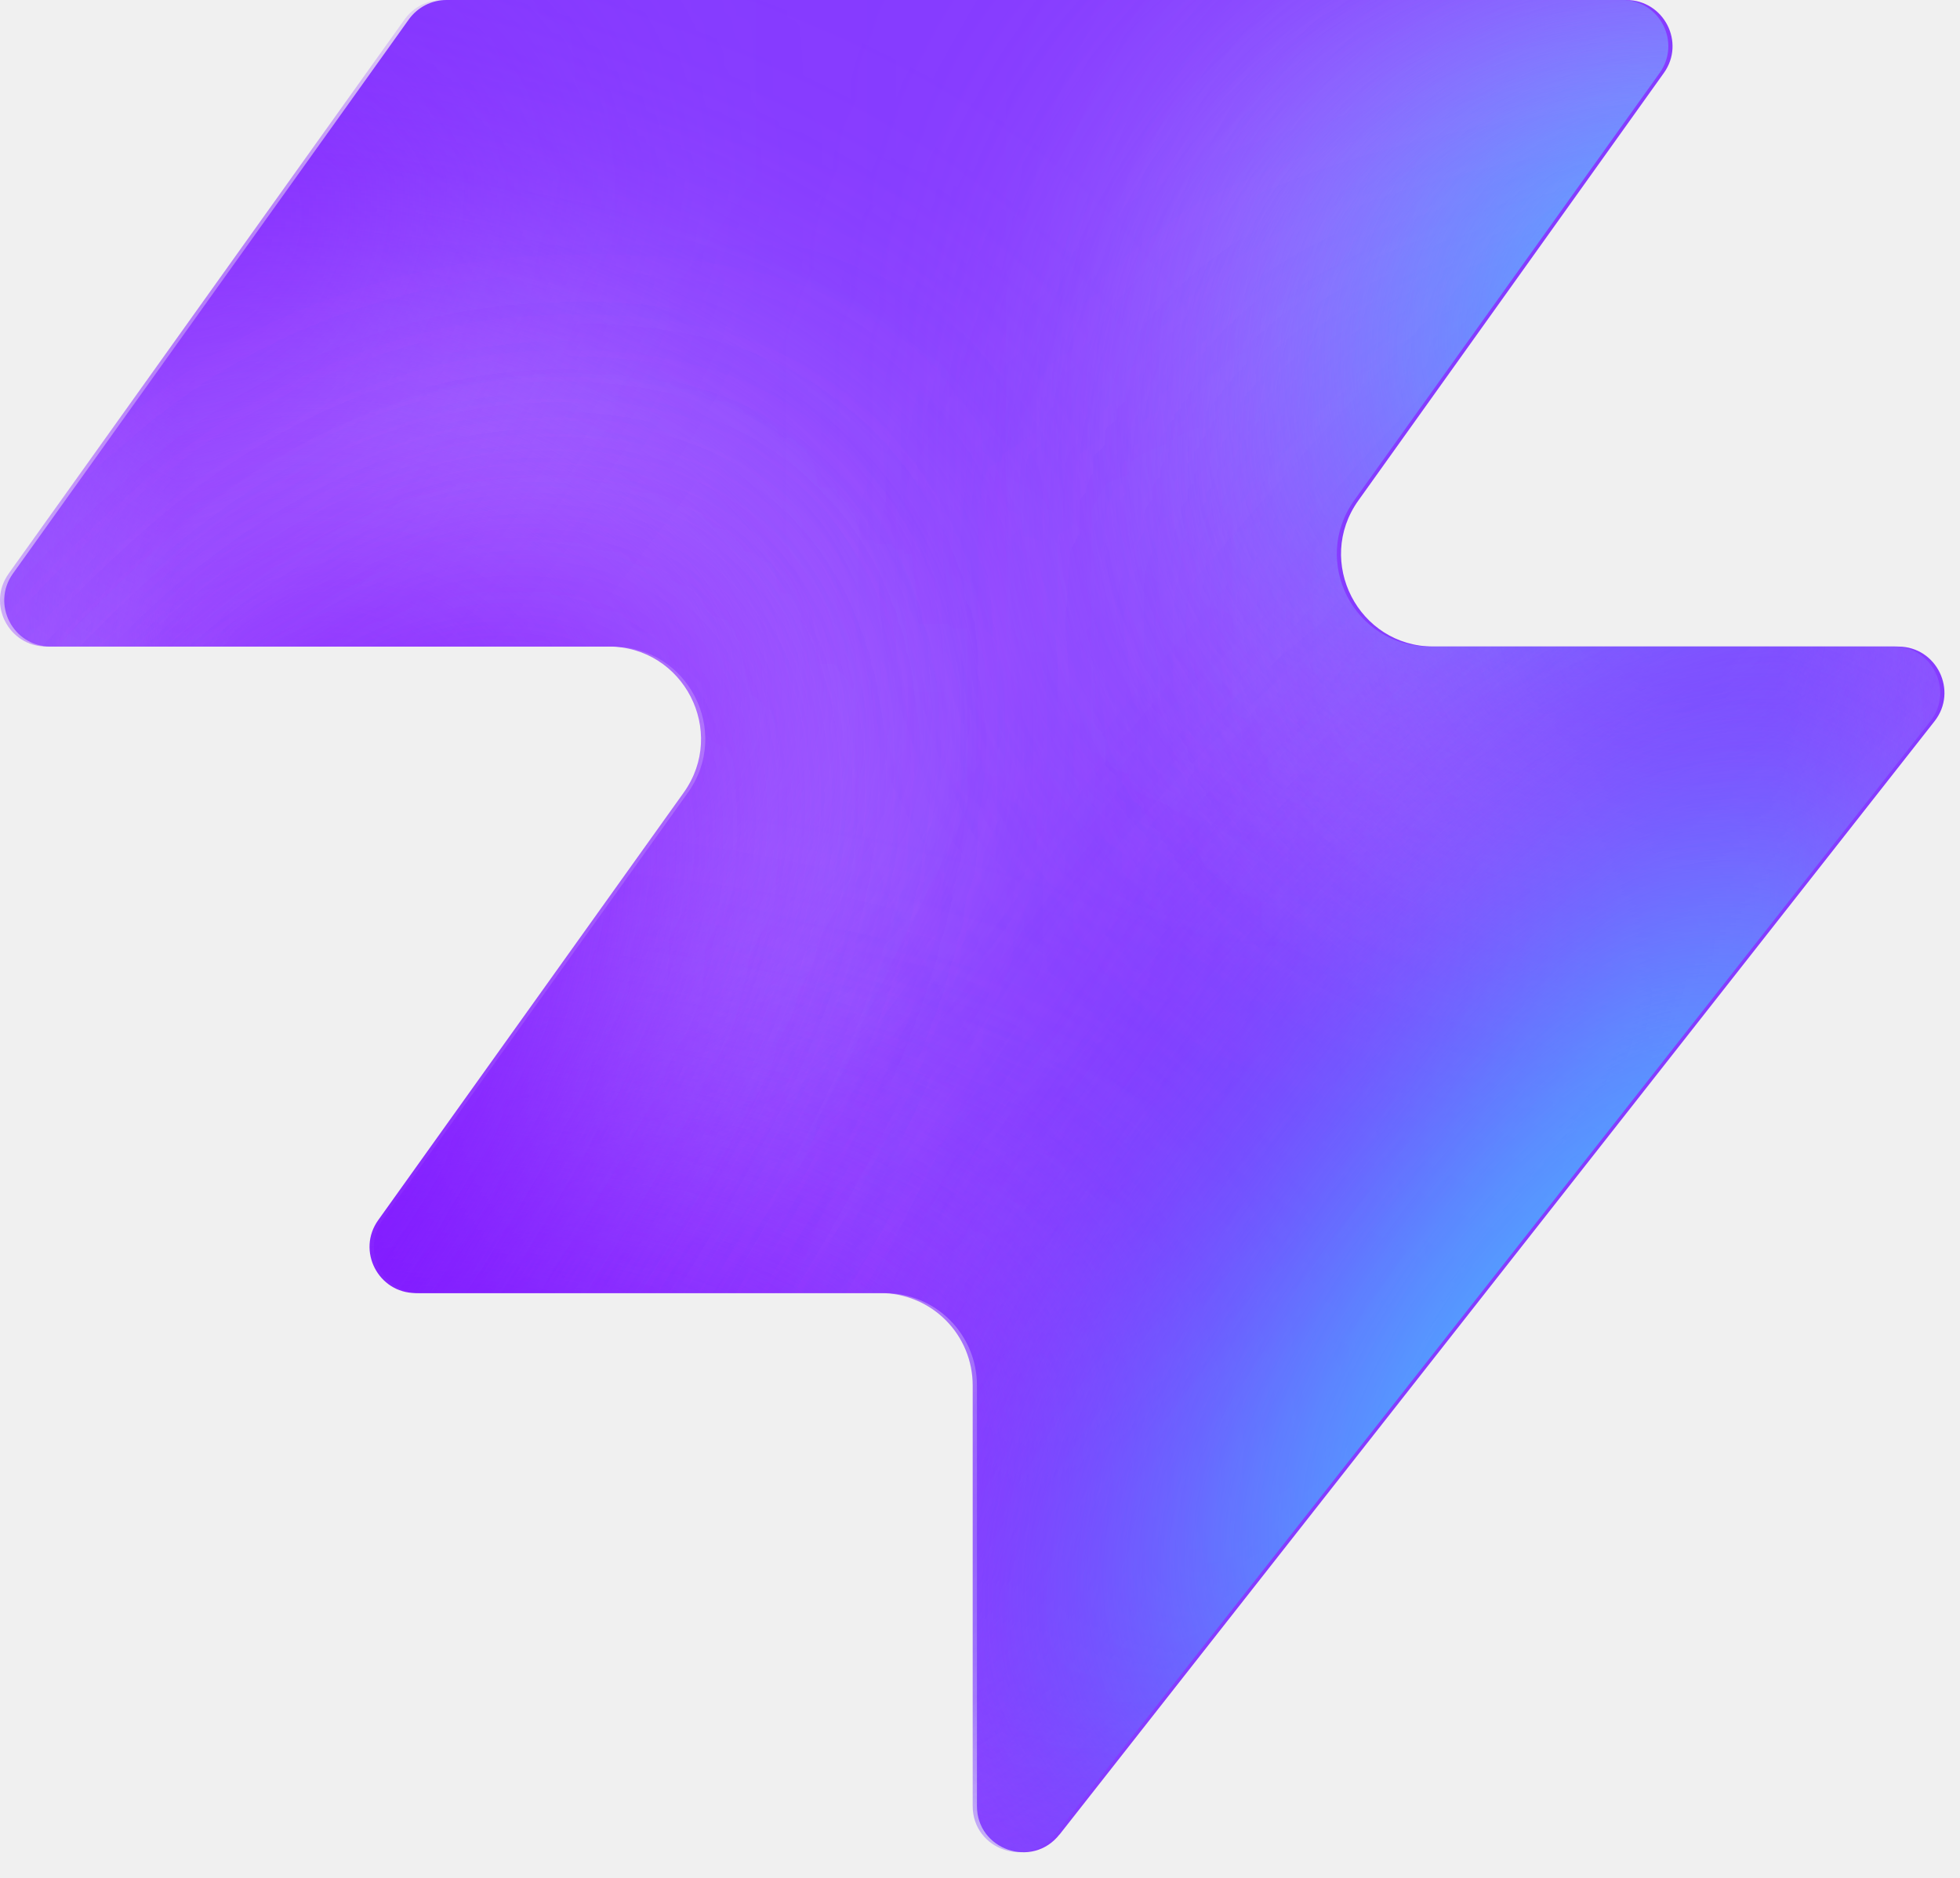
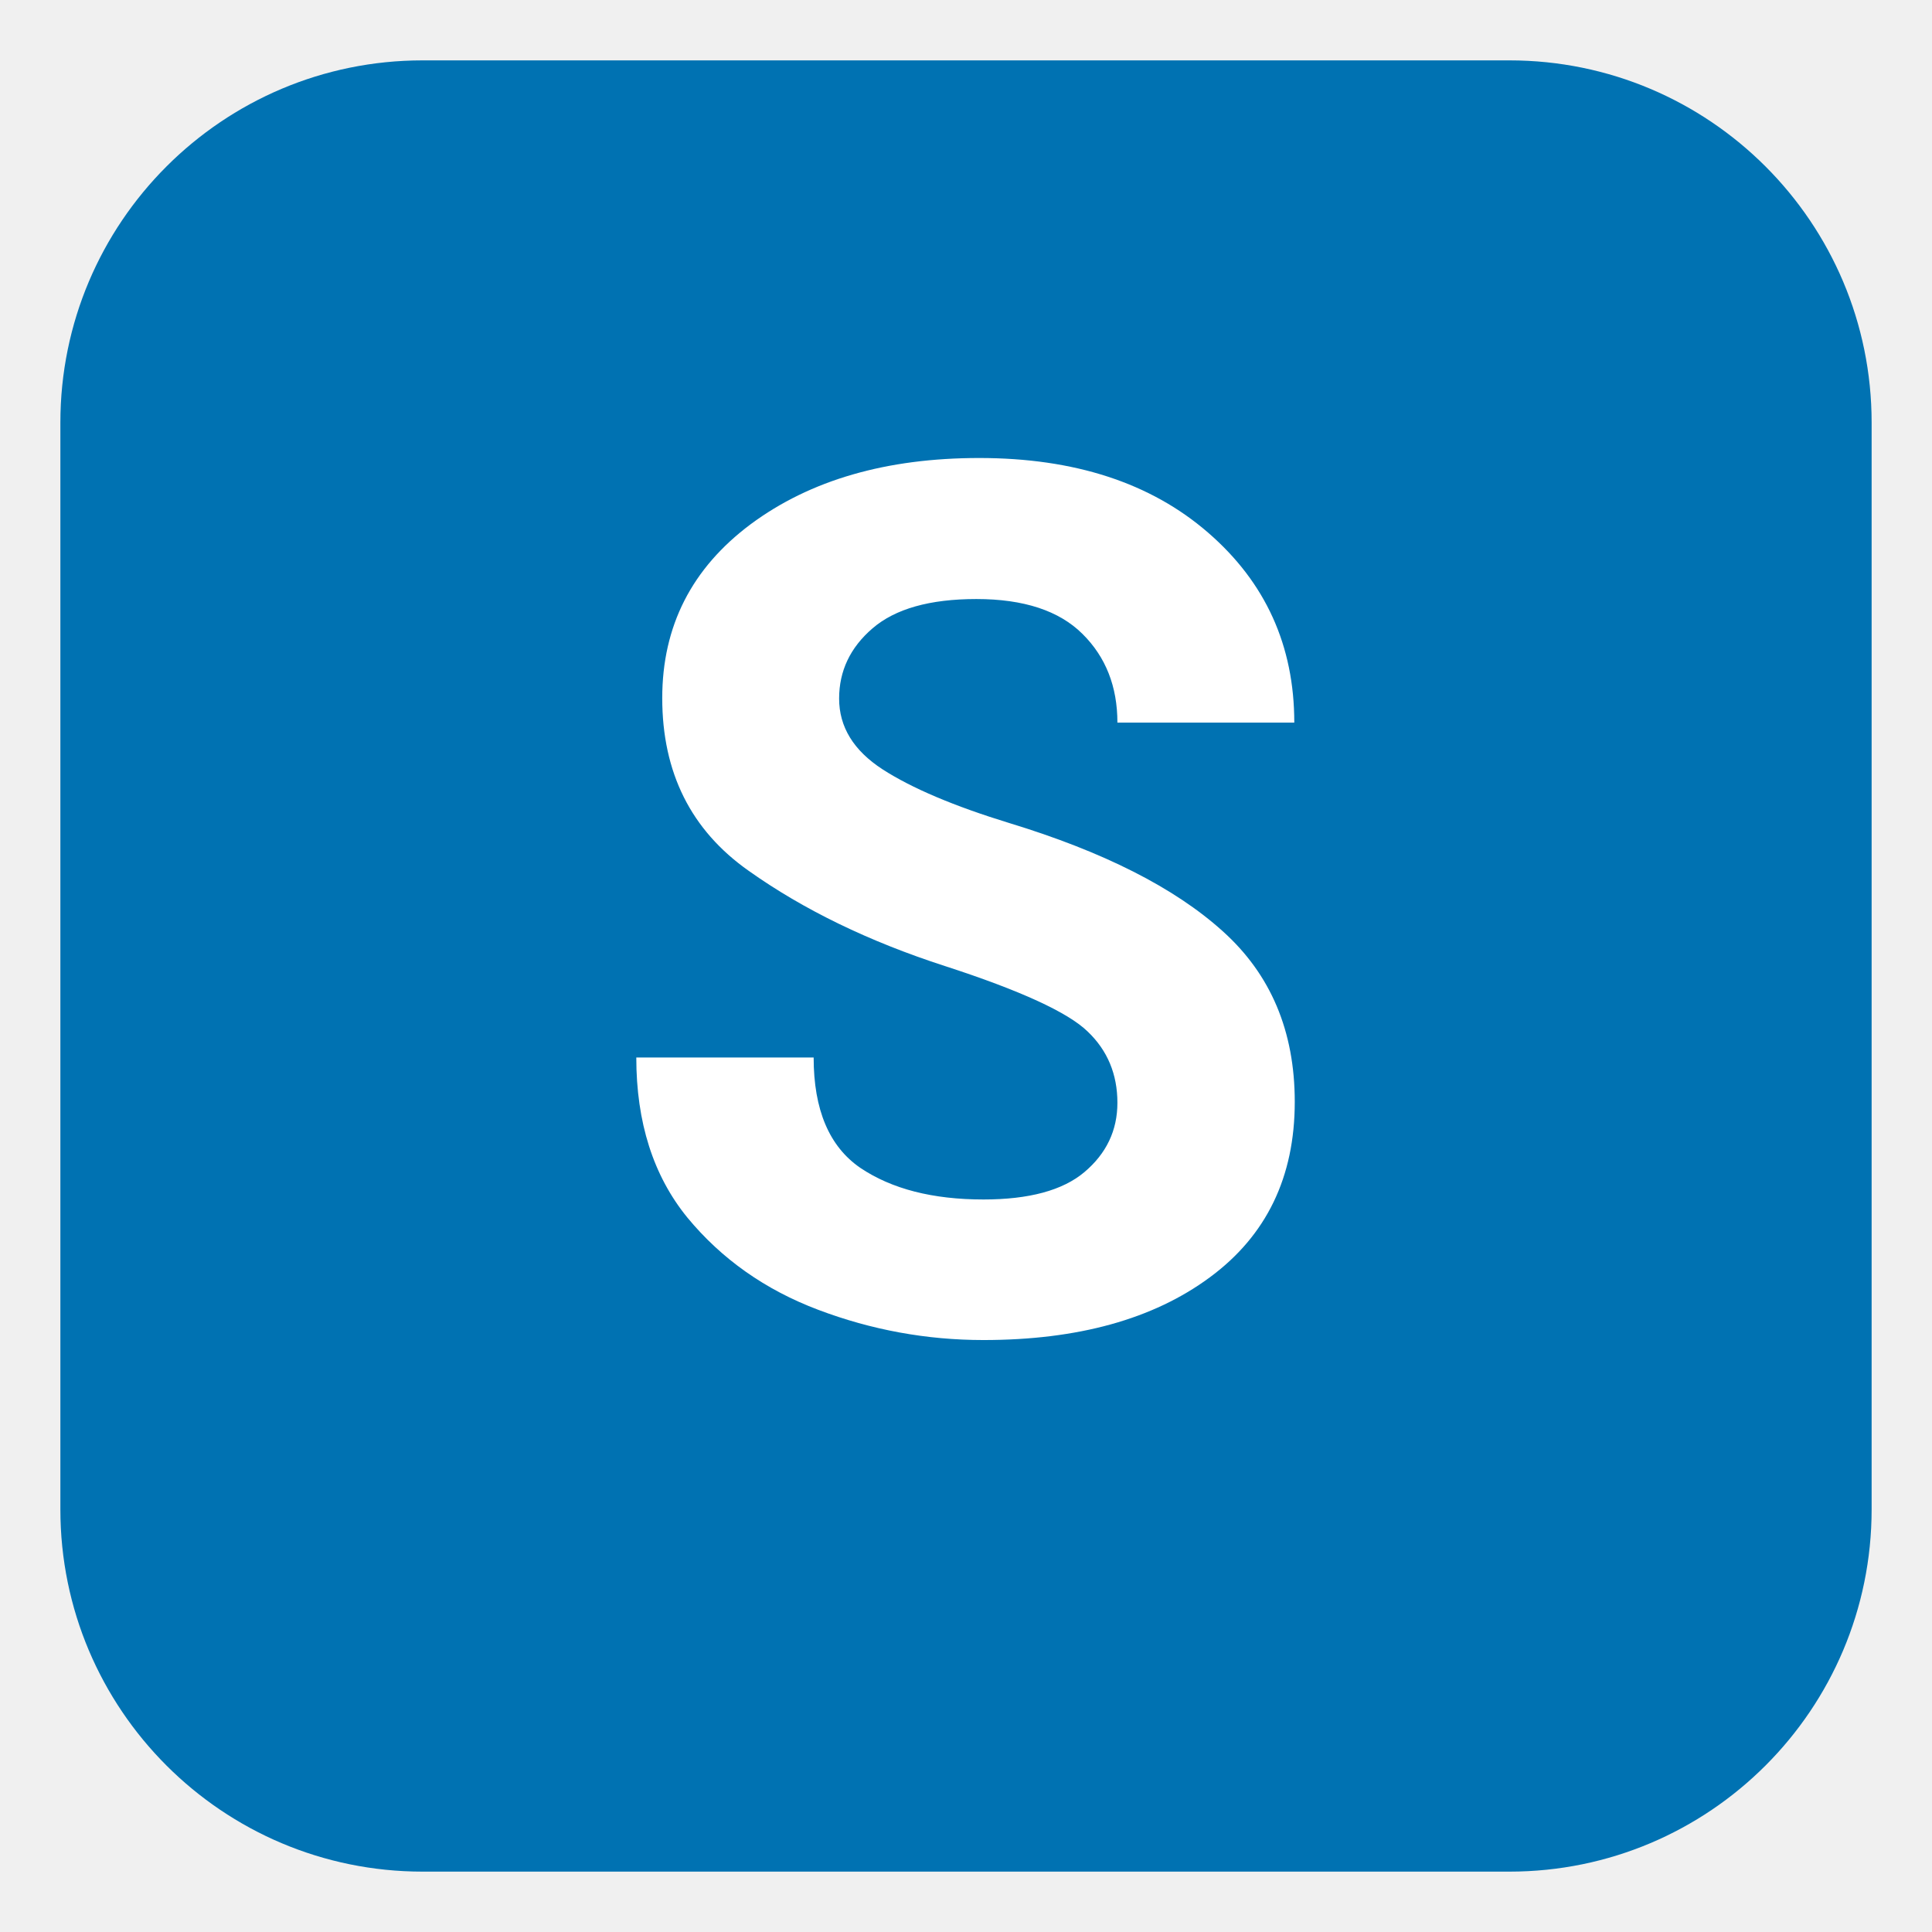
- <svg xmlns="http://www.w3.org/2000/svg" width="48" height="46" fill="none" viewBox="0 0 48 46">
-   <path fill="#863bff" d="M25.946 44.938c-.664.845-2.021.375-2.021-.698V33.937a2.26 2.26 0 0 0-2.262-2.262H10.287c-.92 0-1.456-1.04-.92-1.788l7.48-10.471c1.07-1.497 0-3.578-1.842-3.578H1.237c-.92 0-1.456-1.04-.92-1.788L10.013.474c.214-.297.556-.474.92-.474h28.894c.92 0 1.456 1.04.92 1.788l-7.48 10.471c-1.07 1.498 0 3.579 1.842 3.579h11.377c.943 0 1.473 1.088.89 1.83L25.947 44.94z" style="fill:#863bff;fill:color(display-p3 .525 .23 1);fill-opacity:1" />
-   <mask id="a" width="48" height="46" x="0" y="0" maskUnits="userSpaceOnUse" style="mask-type:alpha">
-     <path fill="#000" d="M25.842 44.938c-.664.844-2.021.375-2.021-.698V33.937a2.26 2.26 0 0 0-2.262-2.262H10.183c-.92 0-1.456-1.04-.92-1.788l7.48-10.471c1.07-1.498 0-3.579-1.842-3.579H1.133c-.92 0-1.456-1.04-.92-1.787L9.91.473c.214-.297.556-.474.92-.474h28.894c.92 0 1.456 1.04.92 1.788l-7.48 10.471c-1.07 1.498 0 3.578 1.842 3.578h11.377c.943 0 1.473 1.088.89 1.832L25.843 44.94z" style="fill:#000;fill-opacity:1" />
-   </mask>
-   <g mask="url(#a)">
-     <g filter="url(#b)">
-       <ellipse cx="5.508" cy="14.704" fill="#ede6ff" rx="5.508" ry="14.704" style="fill:#ede6ff;fill:color(display-p3 .927 .903 1);fill-opacity:1" transform="matrix(.00324 1 1 -.00324 -4.47 31.516)" />
-     </g>
-     <g filter="url(#c)">
-       <ellipse cx="10.399" cy="29.851" fill="#ede6ff" rx="10.399" ry="29.851" style="fill:#ede6ff;fill:color(display-p3 .927 .903 1);fill-opacity:1" transform="matrix(.00324 1 1 -.00324 -39.328 7.883)" />
-     </g>
-     <g filter="url(#d)">
-       <ellipse cx="5.508" cy="30.487" fill="#7e14ff" rx="5.508" ry="30.487" style="fill:#7e14ff;fill:color(display-p3 .492 .077 1);fill-opacity:1" transform="rotate(89.814 -25.913 -14.639)scale(1 -1)" />
-     </g>
-     <g filter="url(#e)">
-       <ellipse cx="5.508" cy="30.599" fill="#7e14ff" rx="5.508" ry="30.599" style="fill:#7e14ff;fill:color(display-p3 .492 .077 1);fill-opacity:1" transform="rotate(89.814 -32.644 -3.334)scale(1 -1)" />
-     </g>
-     <g filter="url(#f)">
-       <ellipse cx="5.508" cy="30.599" fill="#7e14ff" rx="5.508" ry="30.599" style="fill:#7e14ff;fill:color(display-p3 .492 .077 1);fill-opacity:1" transform="matrix(.00324 1 1 -.00324 -34.34 30.47)" />
-     </g>
-     <g filter="url(#g)">
-       <ellipse cx="14.072" cy="22.078" fill="#ede6ff" rx="14.072" ry="22.078" style="fill:#ede6ff;fill:color(display-p3 .927 .903 1);fill-opacity:1" transform="rotate(93.35 24.506 48.493)scale(-1 1)" />
-     </g>
-     <g filter="url(#h)">
-       <ellipse cx="3.47" cy="21.501" fill="#7e14ff" rx="3.47" ry="21.501" style="fill:#7e14ff;fill:color(display-p3 .492 .077 1);fill-opacity:1" transform="rotate(89.009 28.708 47.59)scale(-1 1)" />
-     </g>
-     <g filter="url(#i)">
-       <ellipse cx="3.47" cy="21.501" fill="#7e14ff" rx="3.47" ry="21.501" style="fill:#7e14ff;fill:color(display-p3 .492 .077 1);fill-opacity:1" transform="rotate(89.009 28.708 47.59)scale(-1 1)" />
-     </g>
-     <g filter="url(#j)">
-       <ellipse cx=".387" cy="8.972" fill="#7e14ff" rx="4.407" ry="29.108" style="fill:#7e14ff;fill:color(display-p3 .492 .077 1);fill-opacity:1" transform="rotate(39.51 .387 8.972)" />
-     </g>
-     <g filter="url(#k)">
-       <ellipse cx="47.523" cy="-6.092" fill="#7e14ff" rx="4.407" ry="29.108" style="fill:#7e14ff;fill:color(display-p3 .492 .077 1);fill-opacity:1" transform="rotate(37.892 47.523 -6.092)" />
-     </g>
-     <g filter="url(#l)">
-       <ellipse cx="41.412" cy="6.333" fill="#47bfff" rx="5.971" ry="9.665" style="fill:#47bfff;fill:color(display-p3 .28 .748 1);fill-opacity:1" transform="rotate(37.892 41.412 6.333)" />
-     </g>
-     <g filter="url(#m)">
-       <ellipse cx="-1.879" cy="38.332" fill="#7e14ff" rx="4.407" ry="29.108" style="fill:#7e14ff;fill:color(display-p3 .492 .077 1);fill-opacity:1" transform="rotate(37.892 -1.88 38.332)" />
-     </g>
-     <g filter="url(#n)">
-       <ellipse cx="-1.879" cy="38.332" fill="#7e14ff" rx="4.407" ry="29.108" style="fill:#7e14ff;fill:color(display-p3 .492 .077 1);fill-opacity:1" transform="rotate(37.892 -1.88 38.332)" />
-     </g>
-     <g filter="url(#o)">
-       <ellipse cx="35.651" cy="29.907" fill="#7e14ff" rx="4.407" ry="29.108" style="fill:#7e14ff;fill:color(display-p3 .492 .077 1);fill-opacity:1" transform="rotate(37.892 35.651 29.907)" />
-     </g>
-     <g filter="url(#p)">
-       <ellipse cx="38.418" cy="32.4" fill="#47bfff" rx="5.971" ry="15.297" style="fill:#47bfff;fill:color(display-p3 .28 .748 1);fill-opacity:1" transform="rotate(37.892 38.418 32.4)" />
-     </g>
-   </g>
-   <defs>
-     <filter id="b" width="60.045" height="41.654" x="-19.77" y="16.149" color-interpolation-filters="sRGB" filterUnits="userSpaceOnUse">
-       <feFlood flood-opacity="0" result="BackgroundImageFix" />
-       <feBlend in="SourceGraphic" in2="BackgroundImageFix" result="shape" />
-       <feGaussianBlur result="effect1_foregroundBlur_2002_17158" stdDeviation="7.659" />
-     </filter>
-     <filter id="c" width="90.34" height="51.437" x="-54.613" y="-7.533" color-interpolation-filters="sRGB" filterUnits="userSpaceOnUse">
-       <feFlood flood-opacity="0" result="BackgroundImageFix" />
-       <feBlend in="SourceGraphic" in2="BackgroundImageFix" result="shape" />
-       <feGaussianBlur result="effect1_foregroundBlur_2002_17158" stdDeviation="7.659" />
-     </filter>
-     <filter id="d" width="79.355" height="29.4" x="-49.64" y="2.03" color-interpolation-filters="sRGB" filterUnits="userSpaceOnUse">
-       <feFlood flood-opacity="0" result="BackgroundImageFix" />
-       <feBlend in="SourceGraphic" in2="BackgroundImageFix" result="shape" />
-       <feGaussianBlur result="effect1_foregroundBlur_2002_17158" stdDeviation="4.596" />
-     </filter>
-     <filter id="e" width="79.579" height="29.4" x="-45.045" y="20.029" color-interpolation-filters="sRGB" filterUnits="userSpaceOnUse">
-       <feFlood flood-opacity="0" result="BackgroundImageFix" />
-       <feBlend in="SourceGraphic" in2="BackgroundImageFix" result="shape" />
-       <feGaussianBlur result="effect1_foregroundBlur_2002_17158" stdDeviation="4.596" />
-     </filter>
-     <filter id="f" width="79.579" height="29.4" x="-43.513" y="21.178" color-interpolation-filters="sRGB" filterUnits="userSpaceOnUse">
-       <feFlood flood-opacity="0" result="BackgroundImageFix" />
-       <feBlend in="SourceGraphic" in2="BackgroundImageFix" result="shape" />
-       <feGaussianBlur result="effect1_foregroundBlur_2002_17158" stdDeviation="4.596" />
-     </filter>
-     <filter id="g" width="74.749" height="58.852" x="15.756" y="-17.901" color-interpolation-filters="sRGB" filterUnits="userSpaceOnUse">
-       <feFlood flood-opacity="0" result="BackgroundImageFix" />
-       <feBlend in="SourceGraphic" in2="BackgroundImageFix" result="shape" />
-       <feGaussianBlur result="effect1_foregroundBlur_2002_17158" stdDeviation="7.659" />
-     </filter>
-     <filter id="h" width="61.377" height="25.362" x="23.548" y="2.284" color-interpolation-filters="sRGB" filterUnits="userSpaceOnUse">
-       <feFlood flood-opacity="0" result="BackgroundImageFix" />
-       <feBlend in="SourceGraphic" in2="BackgroundImageFix" result="shape" />
-       <feGaussianBlur result="effect1_foregroundBlur_2002_17158" stdDeviation="4.596" />
-     </filter>
-     <filter id="i" width="61.377" height="25.362" x="23.548" y="2.284" color-interpolation-filters="sRGB" filterUnits="userSpaceOnUse">
-       <feFlood flood-opacity="0" result="BackgroundImageFix" />
-       <feBlend in="SourceGraphic" in2="BackgroundImageFix" result="shape" />
-       <feGaussianBlur result="effect1_foregroundBlur_2002_17158" stdDeviation="4.596" />
-     </filter>
-     <filter id="j" width="56.045" height="63.649" x="-27.636" y="-22.853" color-interpolation-filters="sRGB" filterUnits="userSpaceOnUse">
-       <feFlood flood-opacity="0" result="BackgroundImageFix" />
-       <feBlend in="SourceGraphic" in2="BackgroundImageFix" result="shape" />
-       <feGaussianBlur result="effect1_foregroundBlur_2002_17158" stdDeviation="4.596" />
-     </filter>
-     <filter id="k" width="54.814" height="64.646" x="20.116" y="-38.415" color-interpolation-filters="sRGB" filterUnits="userSpaceOnUse">
-       <feFlood flood-opacity="0" result="BackgroundImageFix" />
-       <feBlend in="SourceGraphic" in2="BackgroundImageFix" result="shape" />
-       <feGaussianBlur result="effect1_foregroundBlur_2002_17158" stdDeviation="4.596" />
-     </filter>
-     <filter id="l" width="33.541" height="35.313" x="24.641" y="-11.323" color-interpolation-filters="sRGB" filterUnits="userSpaceOnUse">
-       <feFlood flood-opacity="0" result="BackgroundImageFix" />
-       <feBlend in="SourceGraphic" in2="BackgroundImageFix" result="shape" />
-       <feGaussianBlur result="effect1_foregroundBlur_2002_17158" stdDeviation="4.596" />
-     </filter>
-     <filter id="m" width="54.814" height="64.646" x="-29.286" y="6.009" color-interpolation-filters="sRGB" filterUnits="userSpaceOnUse">
-       <feFlood flood-opacity="0" result="BackgroundImageFix" />
-       <feBlend in="SourceGraphic" in2="BackgroundImageFix" result="shape" />
-       <feGaussianBlur result="effect1_foregroundBlur_2002_17158" stdDeviation="4.596" />
-     </filter>
-     <filter id="n" width="54.814" height="64.646" x="-29.286" y="6.009" color-interpolation-filters="sRGB" filterUnits="userSpaceOnUse">
-       <feFlood flood-opacity="0" result="BackgroundImageFix" />
-       <feBlend in="SourceGraphic" in2="BackgroundImageFix" result="shape" />
-       <feGaussianBlur result="effect1_foregroundBlur_2002_17158" stdDeviation="4.596" />
-     </filter>
-     <filter id="o" width="54.814" height="64.646" x="8.244" y="-2.416" color-interpolation-filters="sRGB" filterUnits="userSpaceOnUse">
-       <feFlood flood-opacity="0" result="BackgroundImageFix" />
-       <feBlend in="SourceGraphic" in2="BackgroundImageFix" result="shape" />
-       <feGaussianBlur result="effect1_foregroundBlur_2002_17158" stdDeviation="4.596" />
-     </filter>
-     <filter id="p" width="39.409" height="43.623" x="18.713" y="10.588" color-interpolation-filters="sRGB" filterUnits="userSpaceOnUse">
-       <feFlood flood-opacity="0" result="BackgroundImageFix" />
-       <feBlend in="SourceGraphic" in2="BackgroundImageFix" result="shape" />
-       <feGaussianBlur result="effect1_foregroundBlur_2002_17158" stdDeviation="4.596" />
-     </filter>
-   </defs>
+ <svg xmlns="http://www.w3.org/2000/svg" viewBox="0 0 64 64" width="64" height="64">
+   <rect x="2" y="2" width="60" height="60" rx="12" ry="12" fill="#0072B2" />
+   <text x="32" y="44" text-anchor="middle" font-family="-apple-system, BlinkMacSystemFont, 'Segoe UI', Roboto, sans-serif" font-size="40" font-weight="700" fill="#ffffff" letter-spacing="-1">S</text>
</svg>
